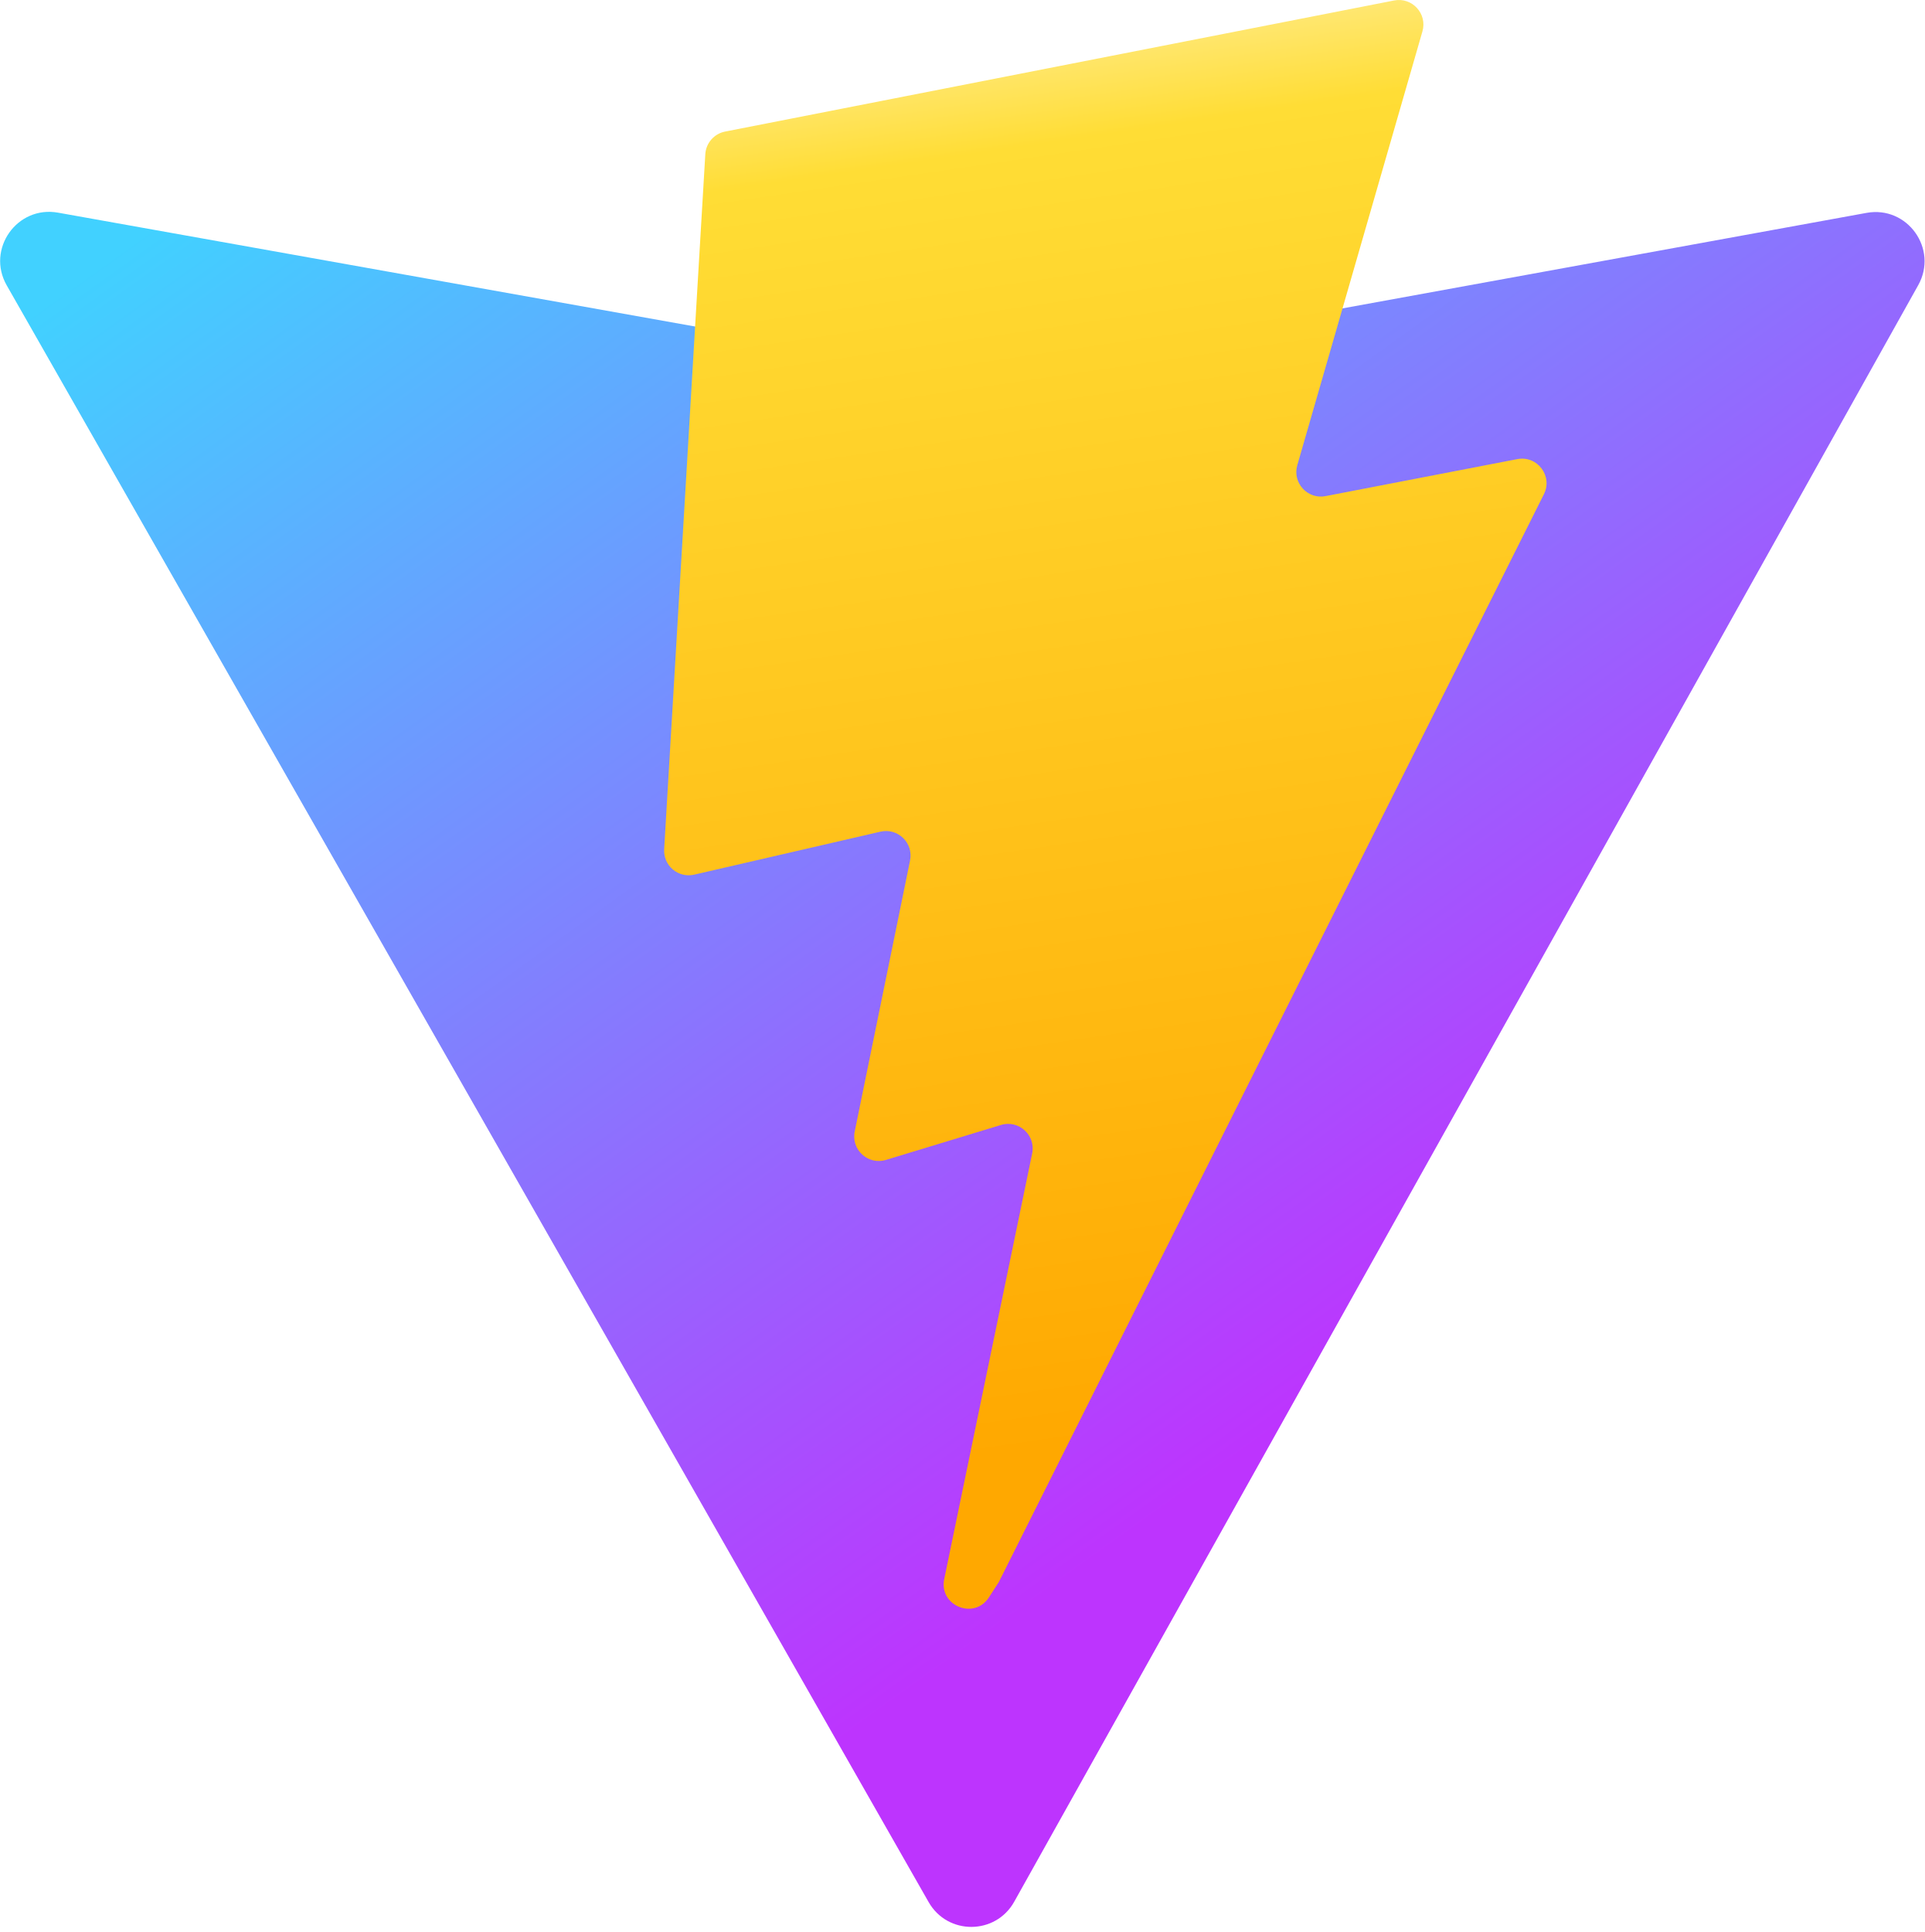
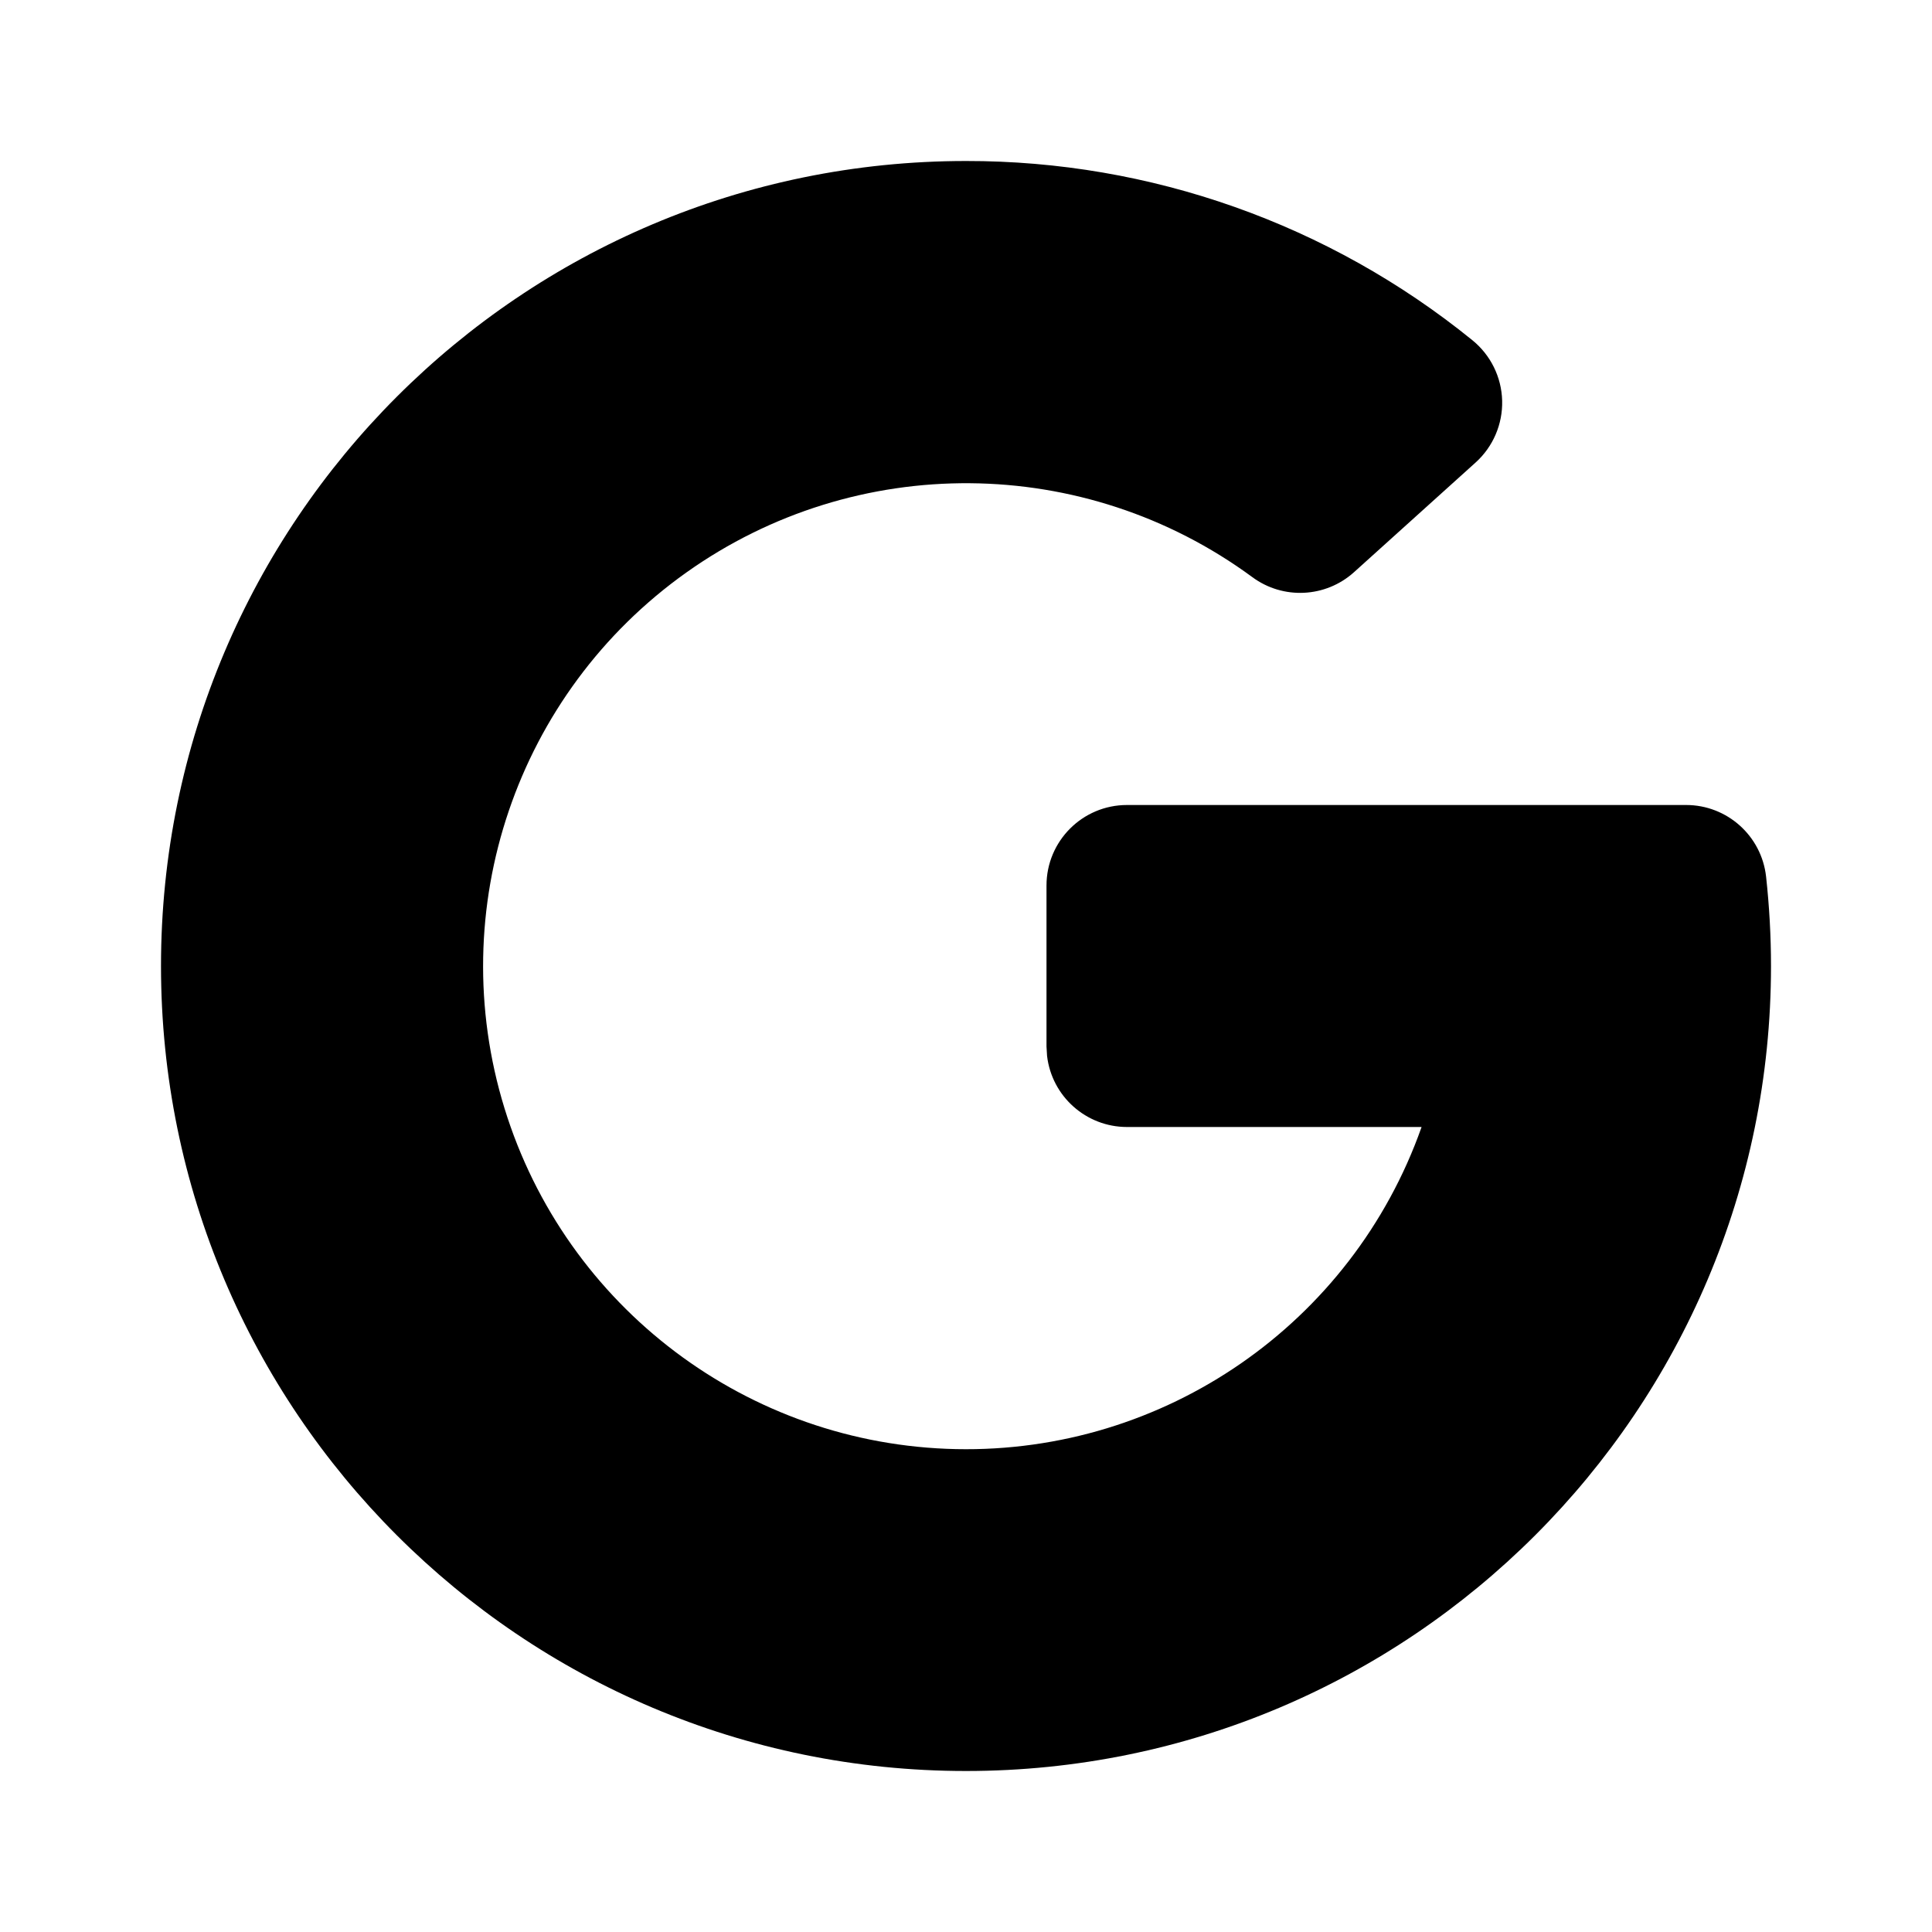
- <svg xmlns="http://www.w3.org/2000/svg" aria-hidden="true" role="img" class="iconify iconify--logos" width="31.88" height="32" preserveAspectRatio="xMidYMid meet" viewBox="0 0 256 257">
-   <defs>
-     <linearGradient id="IconifyId1813088fe1fbc01fb466" x1="-.828%" x2="57.636%" y1="7.652%" y2="78.411%">
-       <stop offset="0%" stop-color="#41D1FF" />
-       <stop offset="100%" stop-color="#BD34FE" />
-     </linearGradient>
-     <linearGradient id="IconifyId1813088fe1fbc01fb467" x1="43.376%" x2="50.316%" y1="2.242%" y2="89.03%">
-       <stop offset="0%" stop-color="#FFEA83" />
-       <stop offset="8.333%" stop-color="#FFDD35" />
-       <stop offset="100%" stop-color="#FFA800" />
-     </linearGradient>
-   </defs>
-   <path fill="url(#IconifyId1813088fe1fbc01fb466)" d="M255.153 37.938L134.897 252.976c-2.483 4.44-8.862 4.466-11.382.048L.875 37.958c-2.746-4.814 1.371-10.646 6.827-9.67l120.385 21.517a6.537 6.537 0 0 0 2.322-.004l117.867-21.483c5.438-.991 9.574 4.796 6.877 9.62Z" />
-   <path fill="url(#IconifyId1813088fe1fbc01fb467)" d="M185.432.063L96.44 17.501a3.268 3.268 0 0 0-2.634 3.014l-5.474 92.456a3.268 3.268 0 0 0 3.997 3.378l24.777-5.718c2.318-.535 4.413 1.507 3.936 3.838l-7.361 36.047c-.495 2.426 1.782 4.5 4.151 3.78l15.304-4.649c2.372-.72 4.652 1.36 4.15 3.788l-11.698 56.621c-.732 3.542 3.979 5.473 5.943 2.437l1.313-2.028l72.516-144.72c1.215-2.423-.88-5.186-3.54-4.672l-25.505 4.922c-2.396.462-4.435-1.77-3.759-4.114l16.646-57.705c.677-2.35-1.37-4.583-3.769-4.113Z" />
+ <svg xmlns="http://www.w3.org/2000/svg" width="24" height="24" viewBox="0 0 24 24" fill="currentColor" class="icon icon-tabler icons-tabler-filled icon-tabler-brand-google">
+   <path stroke="none" d="M0 0h24v24H0z" fill="none" />
+   <path d="M12 2a9.96 9.96 0 0 1 6.29 2.226a1 1 0 0 1 .04 1.52l-1.51 1.362a1 1 0 0 1 -1.265 .06a6 6 0 1 0 2.103 6.836l.001 -.004h-3.66a1 1 0 0 1 -.992 -.883l-.007 -.117v-2a1 1 0 0 1 1 -1h6.945a1 1 0 0 1 .994 .89c.04 .367 .061 .737 .061 1.11c0 5.523 -4.477 10 -10 10s-10 -4.477 -10 -10s4.477 -10 10 -10z" />
</svg>
